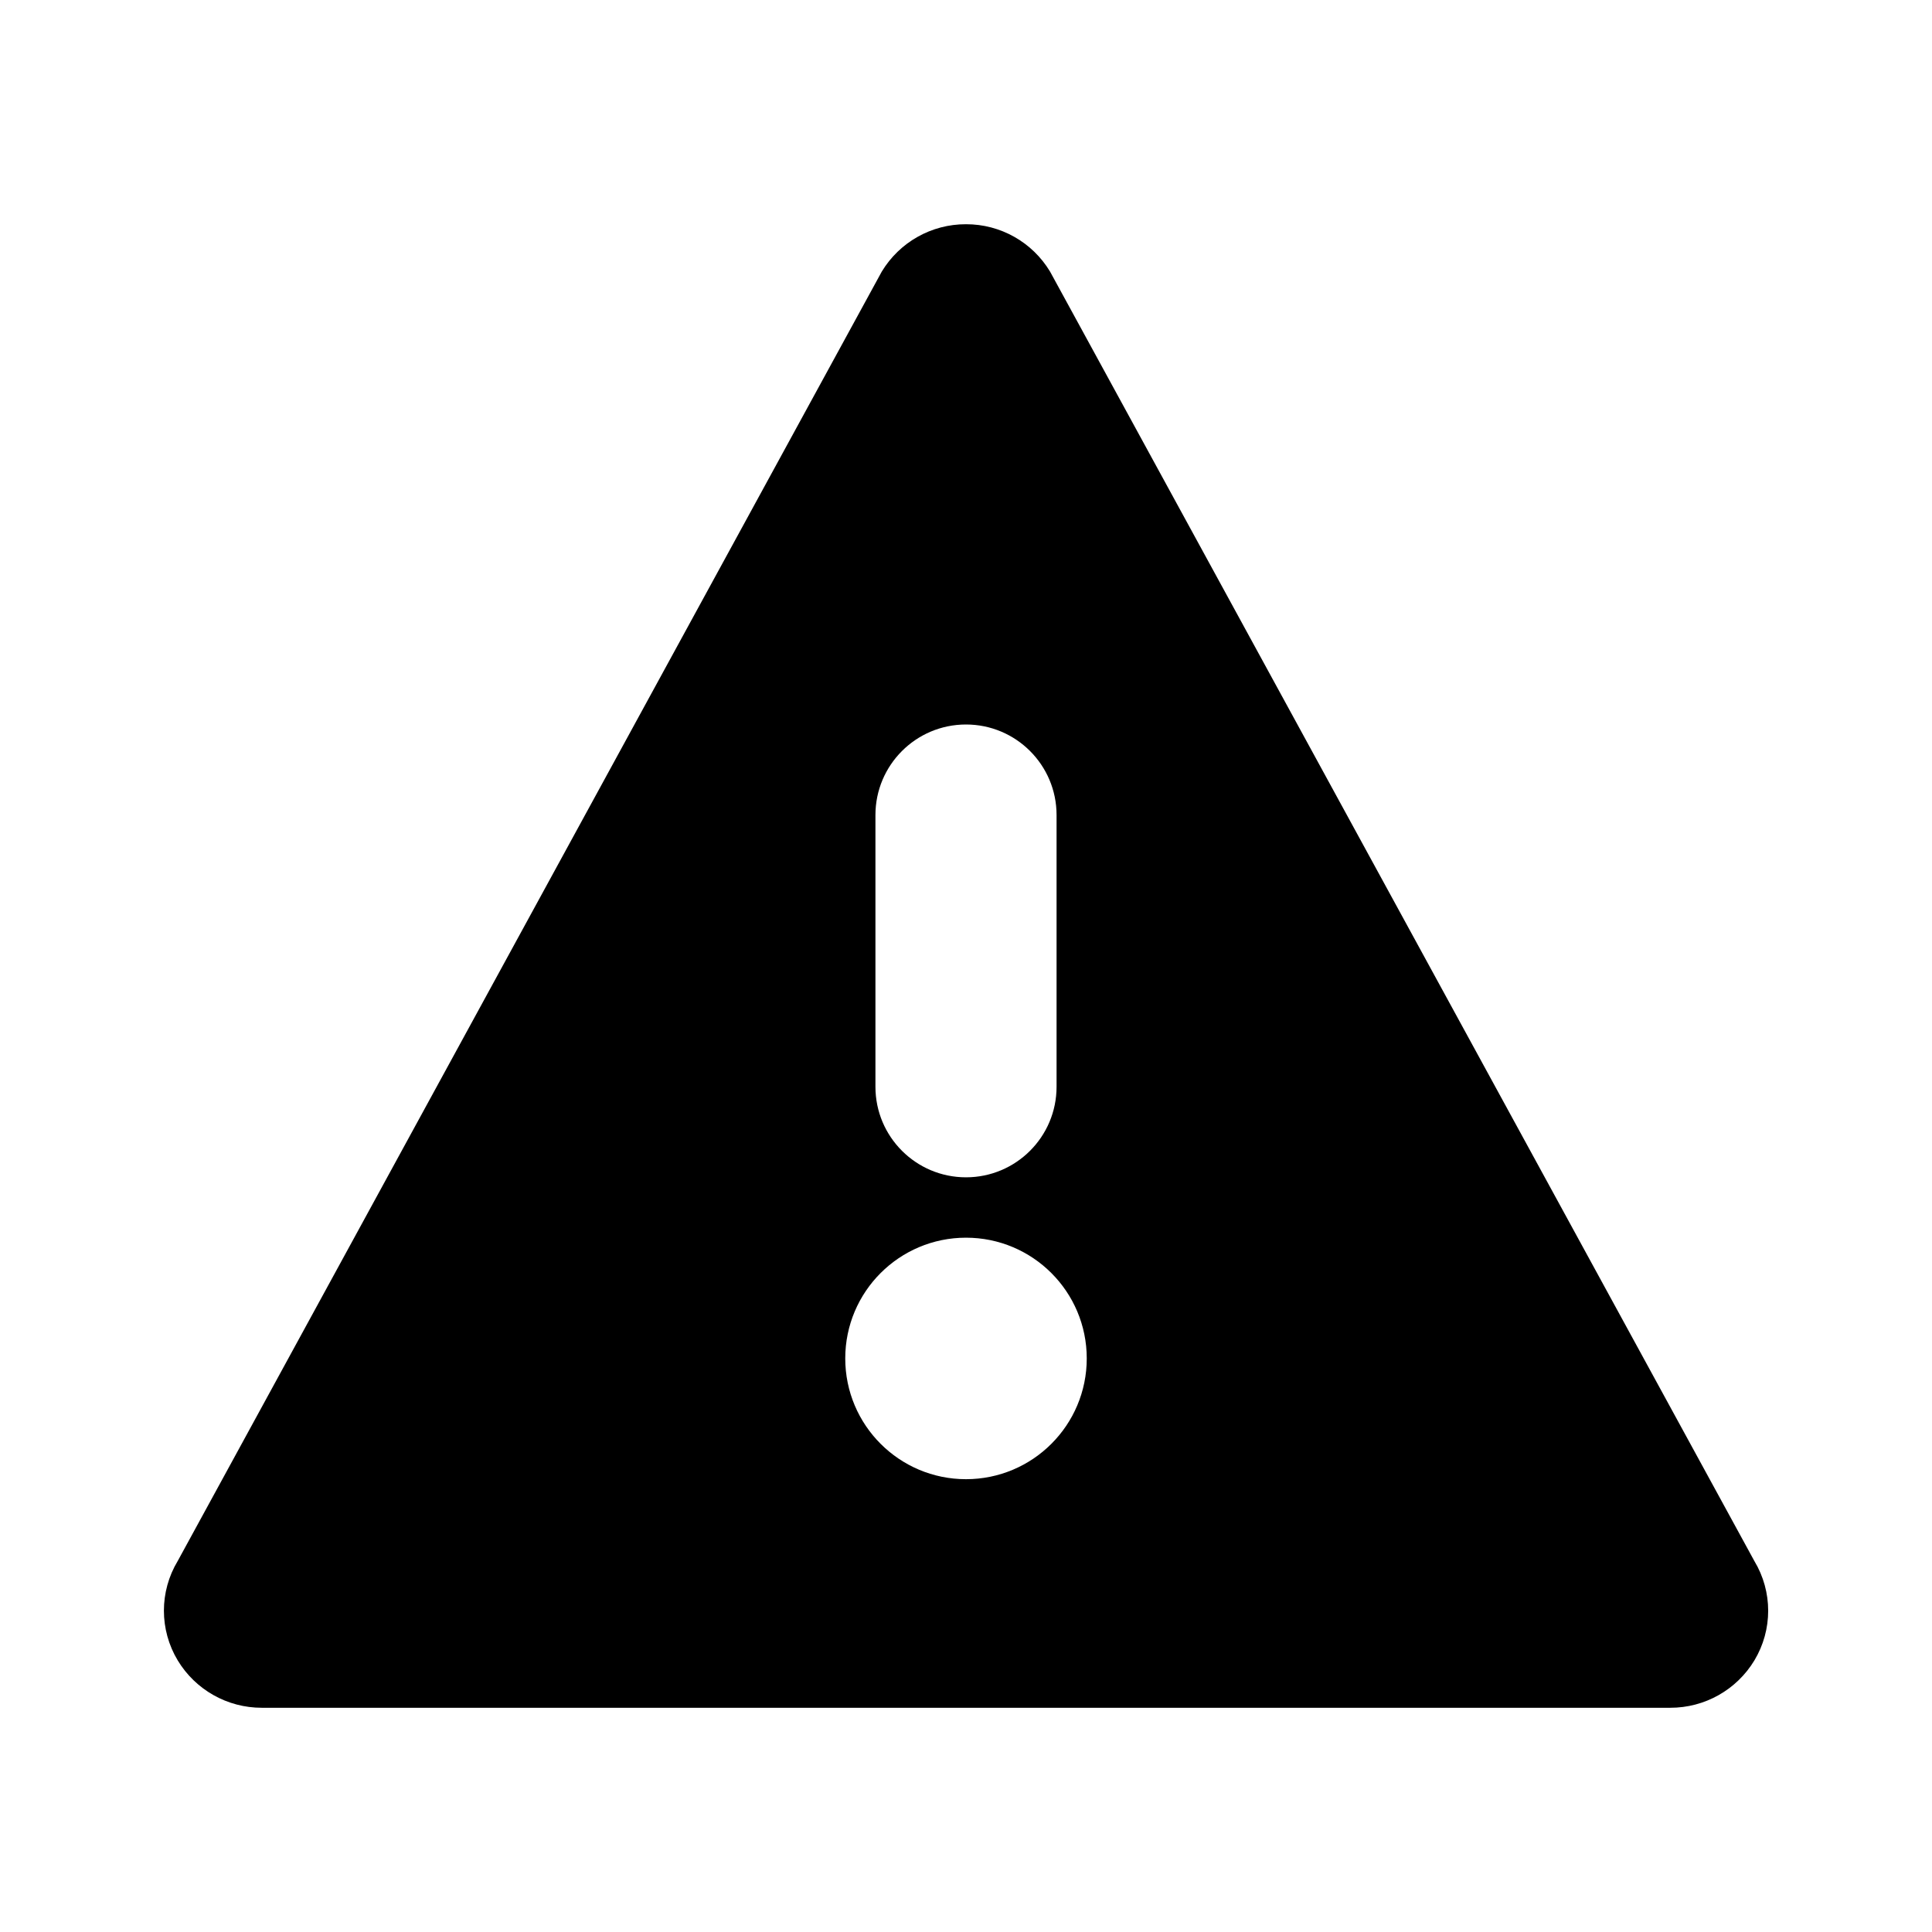
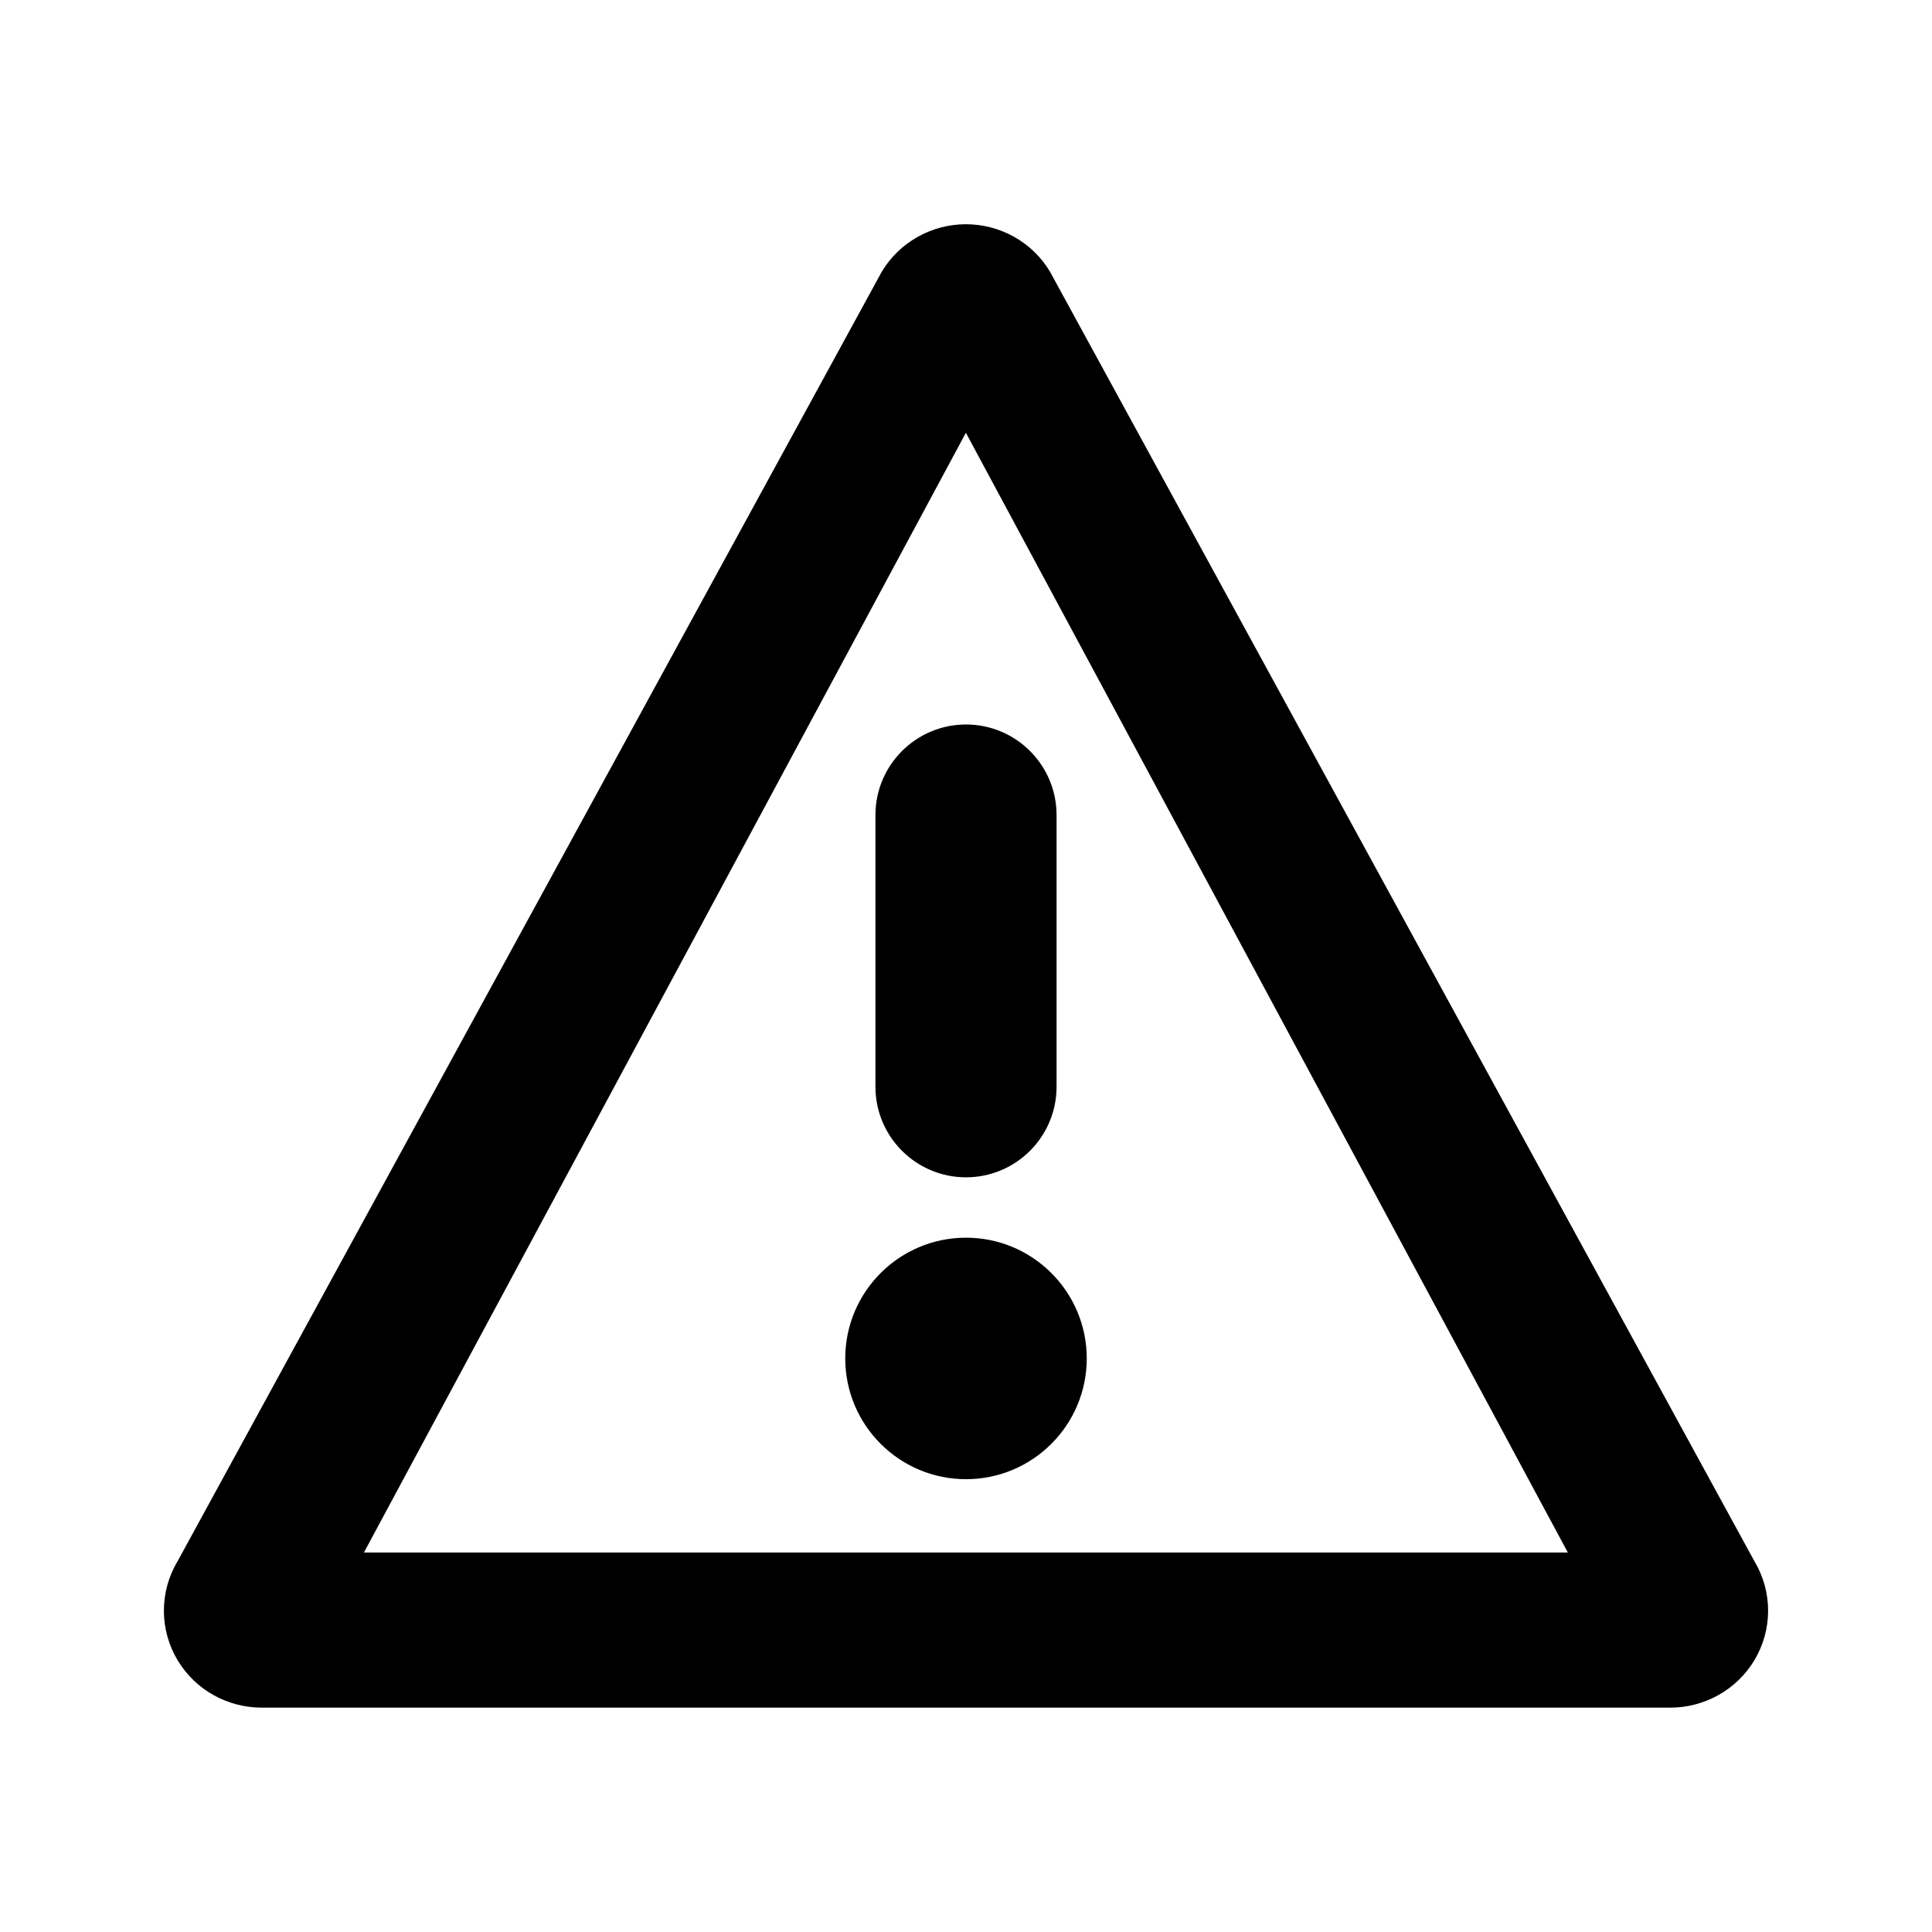
- <svg xmlns="http://www.w3.org/2000/svg" width="16" height="16" viewBox="0 0 16 16">
-   <path fill-rule="evenodd" d="M8 1.857a.81.81 0 0 1 .696.392l5.833 10.679a.798.798 0 0 1 0 .823.812.812 0 0 1-.697.392H2.168a.812.812 0 0 1-.696-.392.798.798 0 0 1 0-.824L7.302 2.25A.812.812 0 0 1 8 1.857zm0 8.393a1 1 0 1 0 0 2 1 1 0 0 0 0-2zM8 6a.75.75 0 0 0-.75.75V9a.75.75 0 0 0 1.5 0V6.75A.75.75 0 0 0 8 6z" />
+ <svg xmlns="http://www.w3.org/2000/svg" height="16" viewBox="0 0 16 16" width="16">
+   <path d="m8 1.857c-.284 0-.551.148-.698.394l-5.83 10.676c-.153.254-.153.571 0.0.824.147.245.413.391.696.391h11.664c.283 0 .549-.147.696-.391.153-.254.153-.57 0-.824l-5.833-10.678c-.146-.244-.412-.392-.696-.392zm-.001 1.727 4.985 9.273h-9.97zm.001 6.666c-.552 0-1 .448-1 1s.448 1 1 1 1-.448 1-1-.448-1-1-1zm0-4.25c-.414 0-.75.336-.75.75v2.25c0 .414.336.75.75.75s.75-.336.75-.75v-2.25c0-.414-.336-.75-.75-.75z" fill-rule="evenodd" />
</svg>
